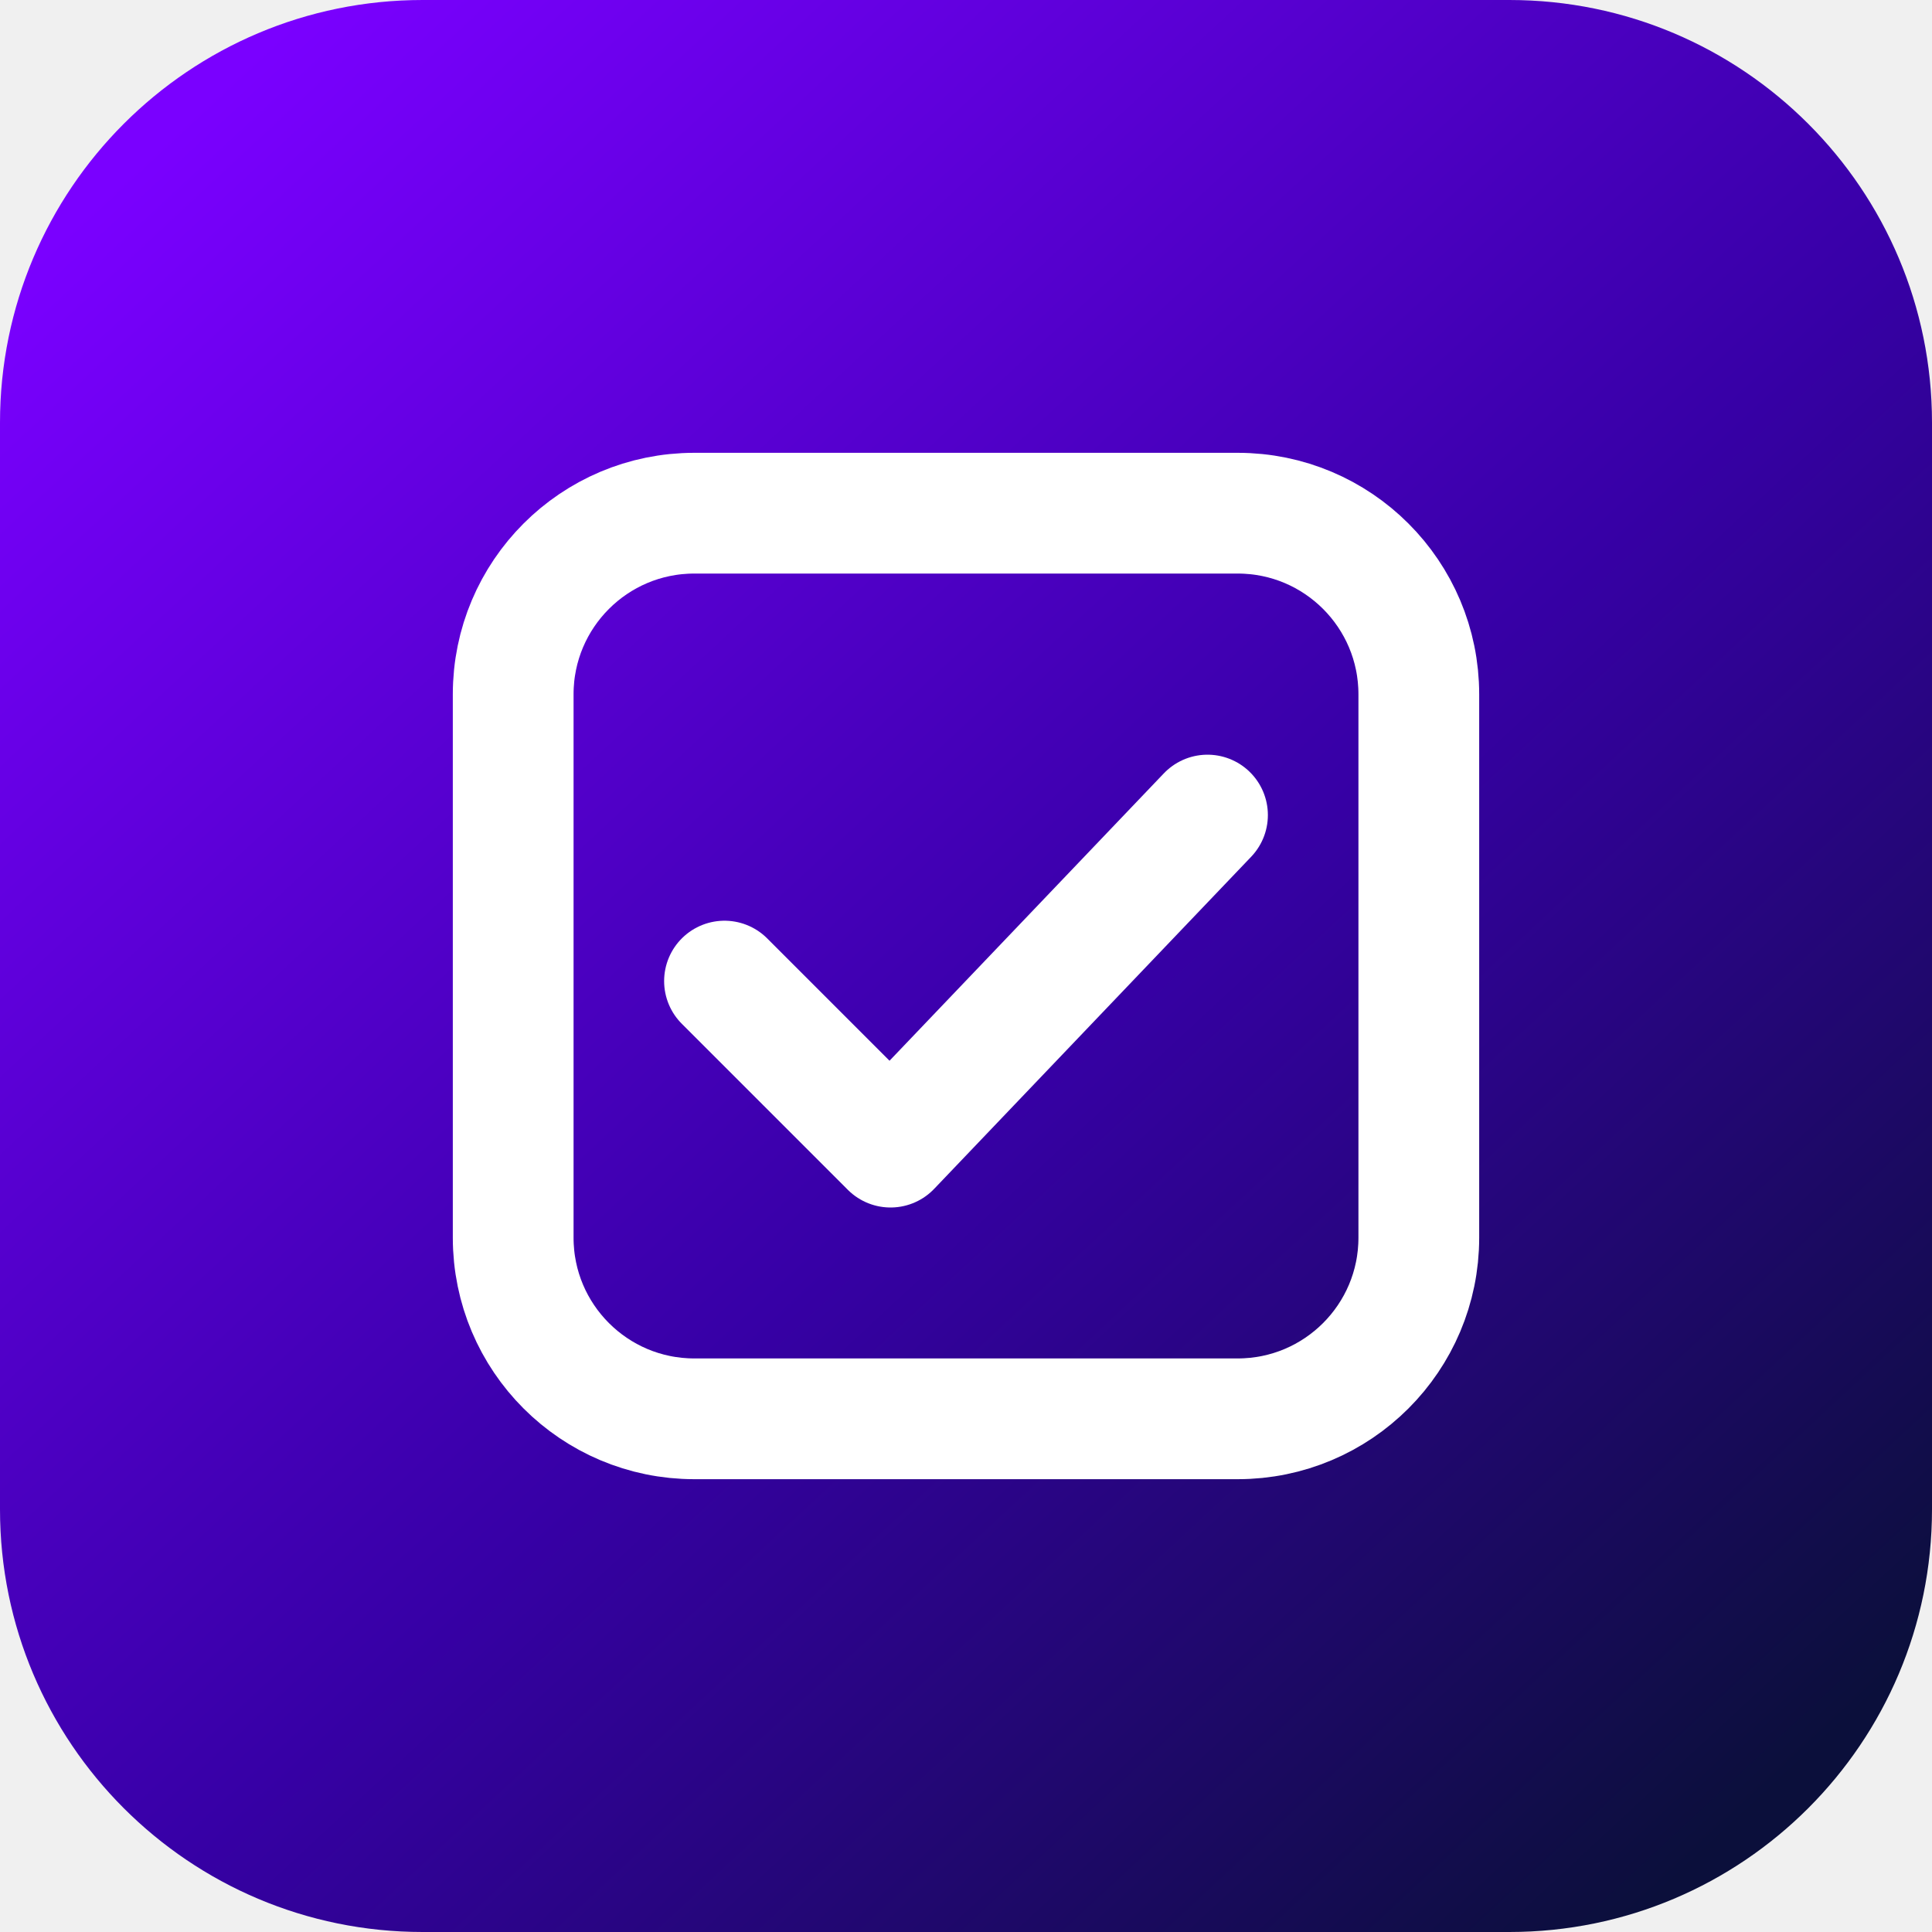
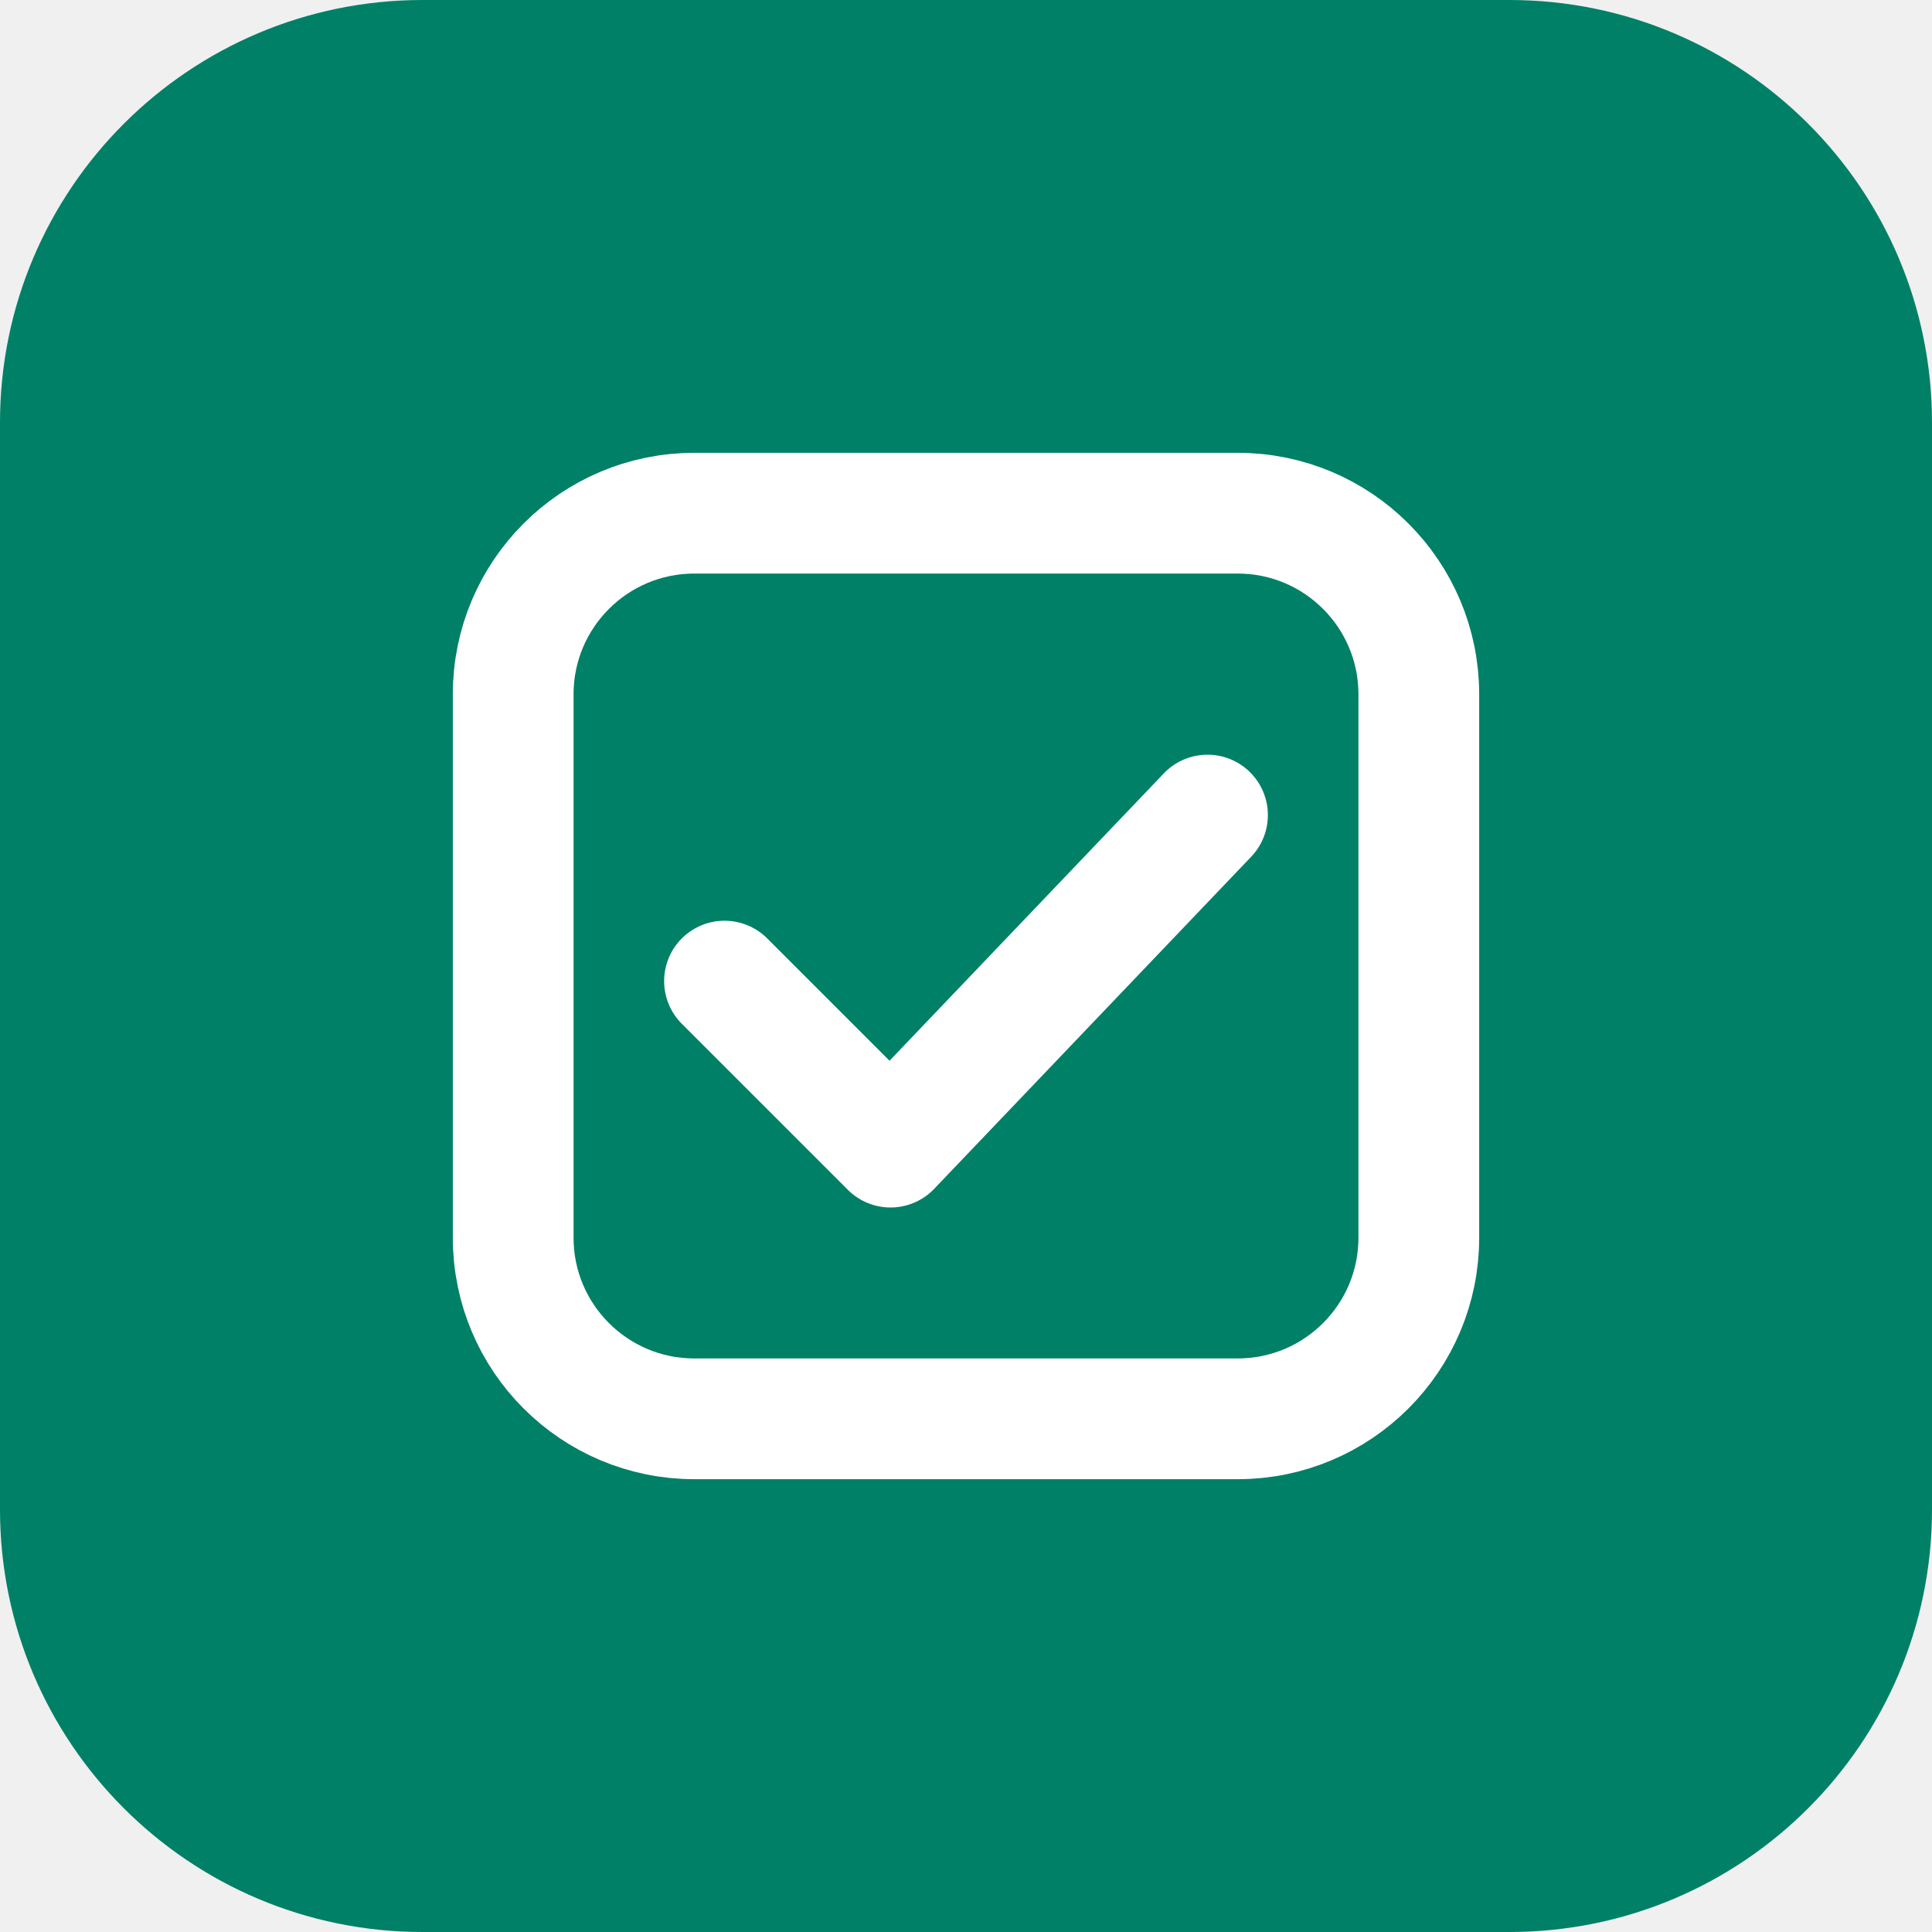
<svg xmlns="http://www.w3.org/2000/svg" viewBox="0 0 64 64" width="64" height="64" role="img" aria-label="task">
-   <defs>
-     <linearGradient id="g" x1="6" y1="4" x2="58" y2="60" gradientUnits="userSpaceOnUse">
-       <stop offset="0" stop-color="#7A00FF" />
-       <stop offset="0.55" stop-color="#3700A6" />
-       <stop offset="1" stop-color="#0B0F3B" />
-     </linearGradient>
-   </defs>
-   <rect width="64" height="64" rx="14" fill="url(#g)" />
+   <rect width="64" height="64" rx="14" fill="#008066" />
  <g fill="none" stroke="#FFFFFF" stroke-width="4" stroke-linecap="round" stroke-linejoin="round">
    <rect x="17" y="17" width="30" height="30" rx="6" />
    <path d="M24 32.5l5.5 5.5L40 27" />
  </g>
</svg>
